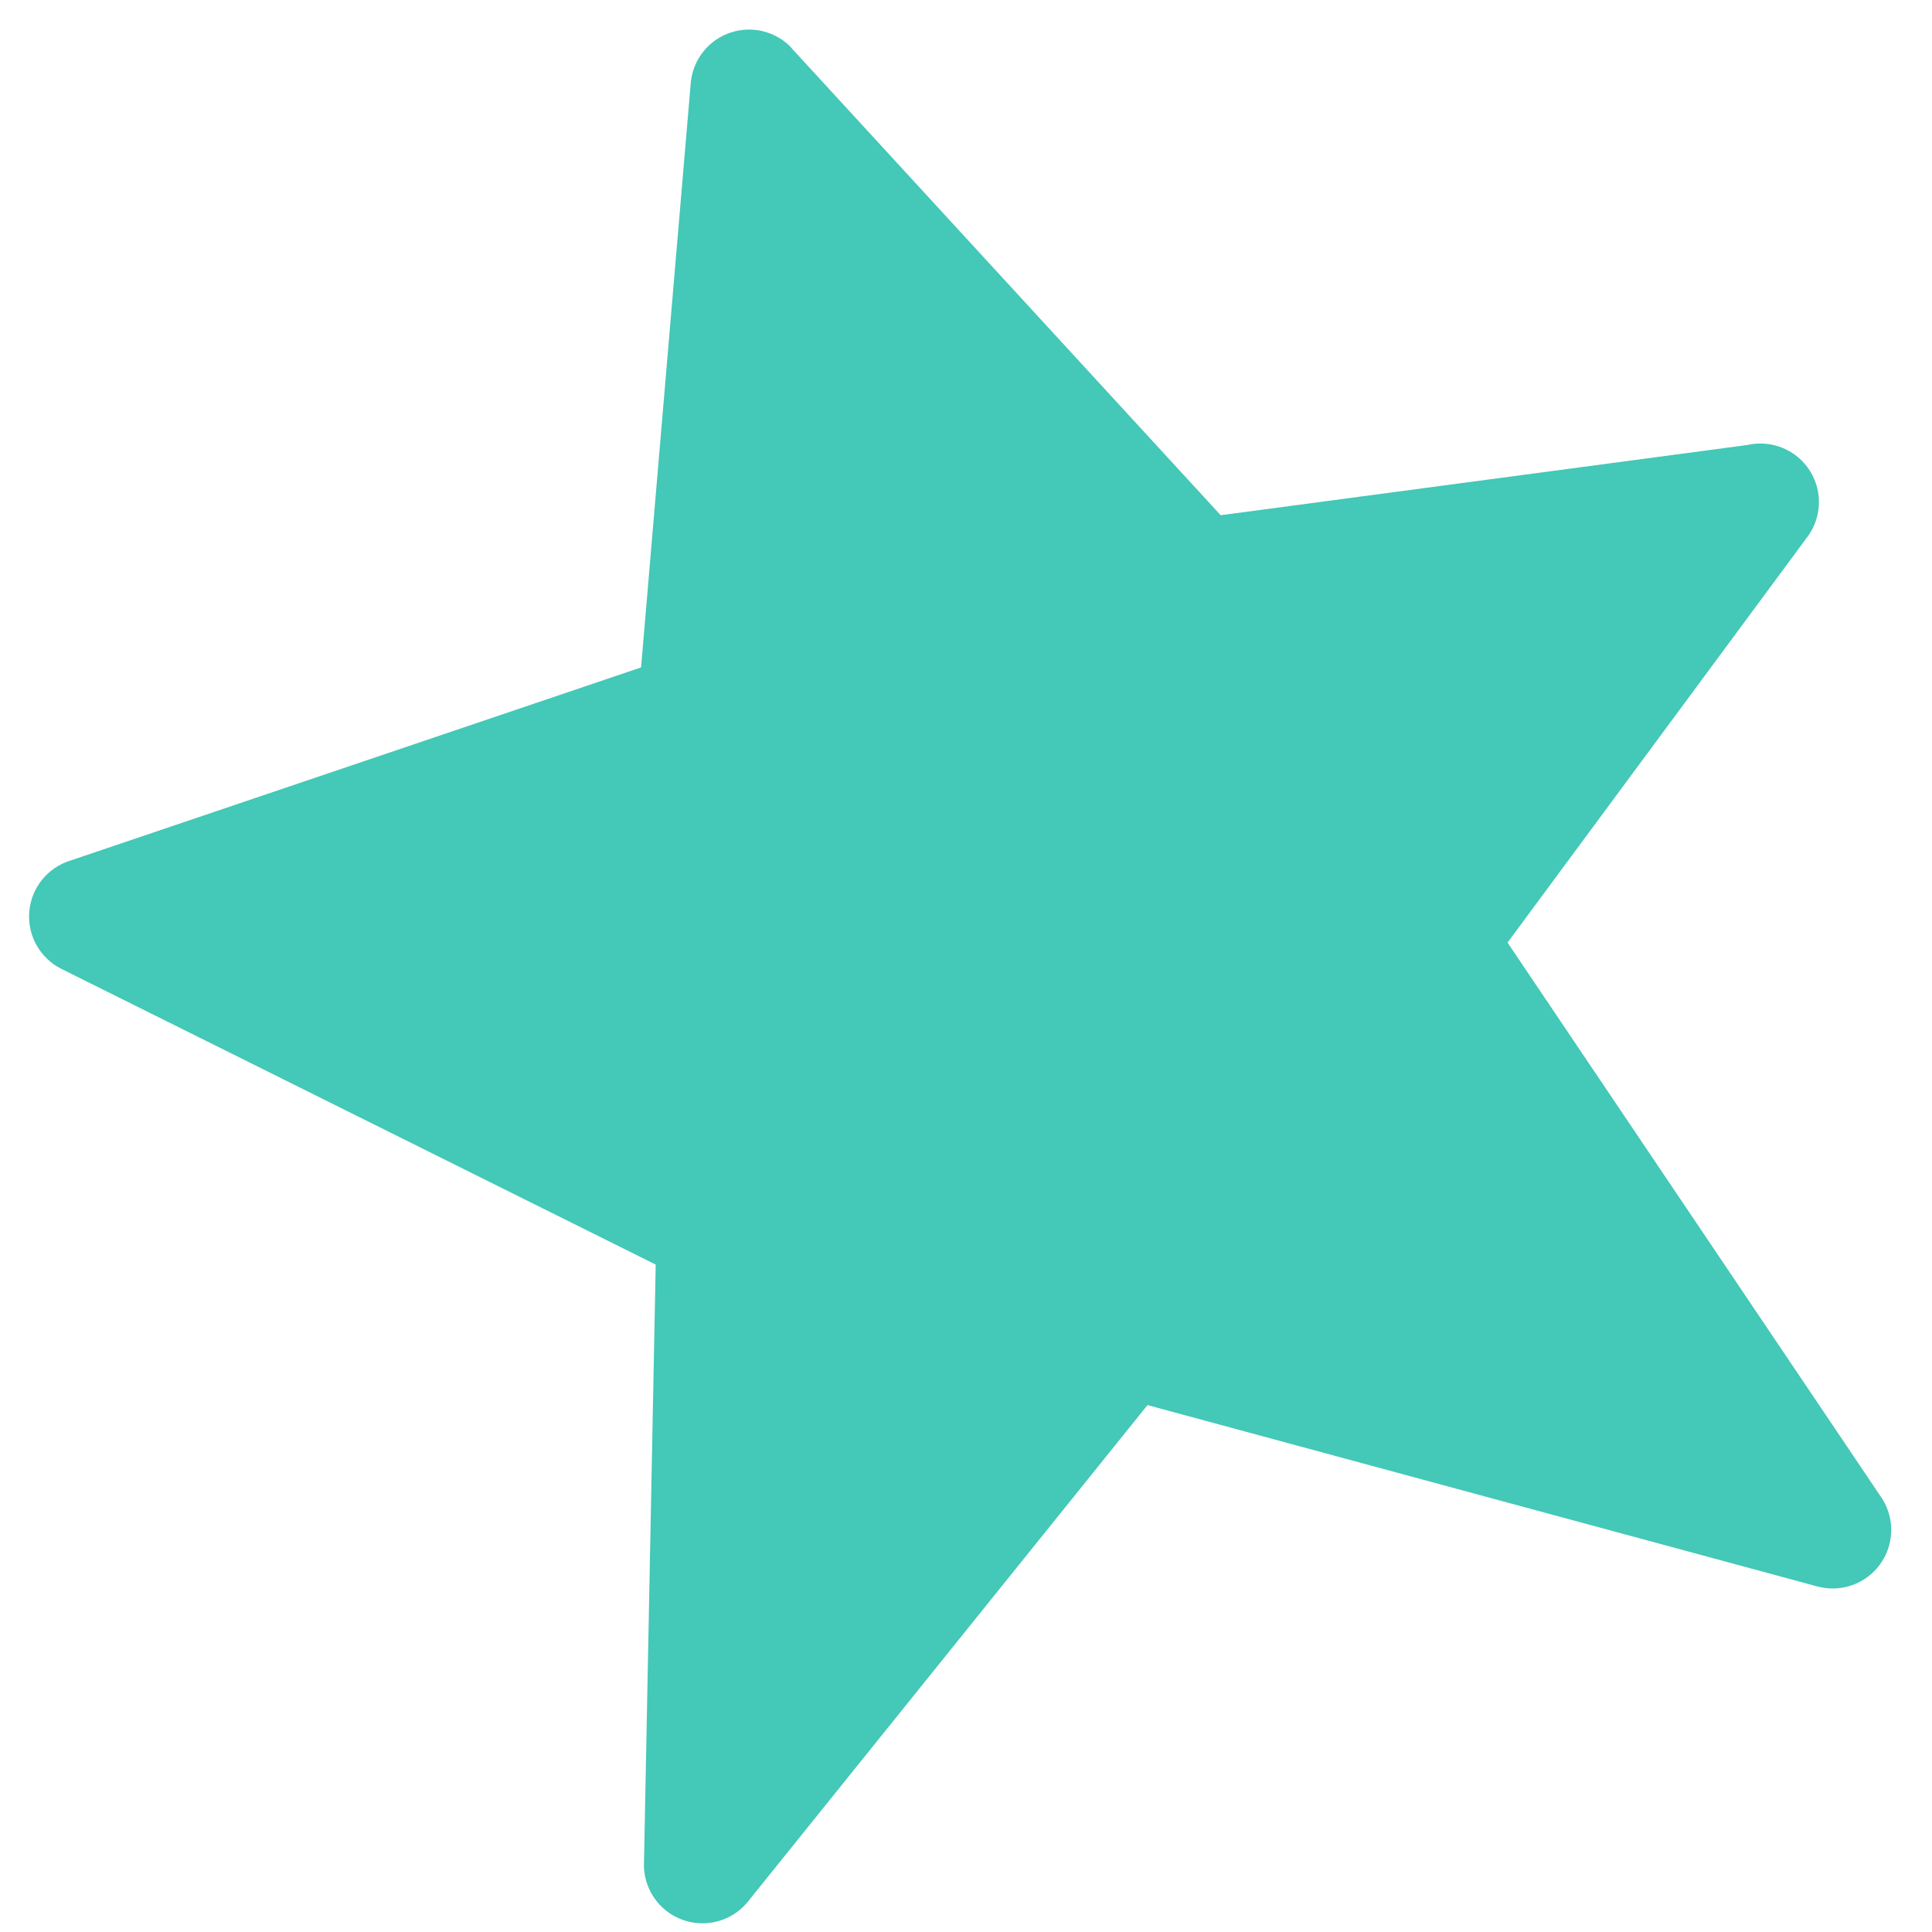
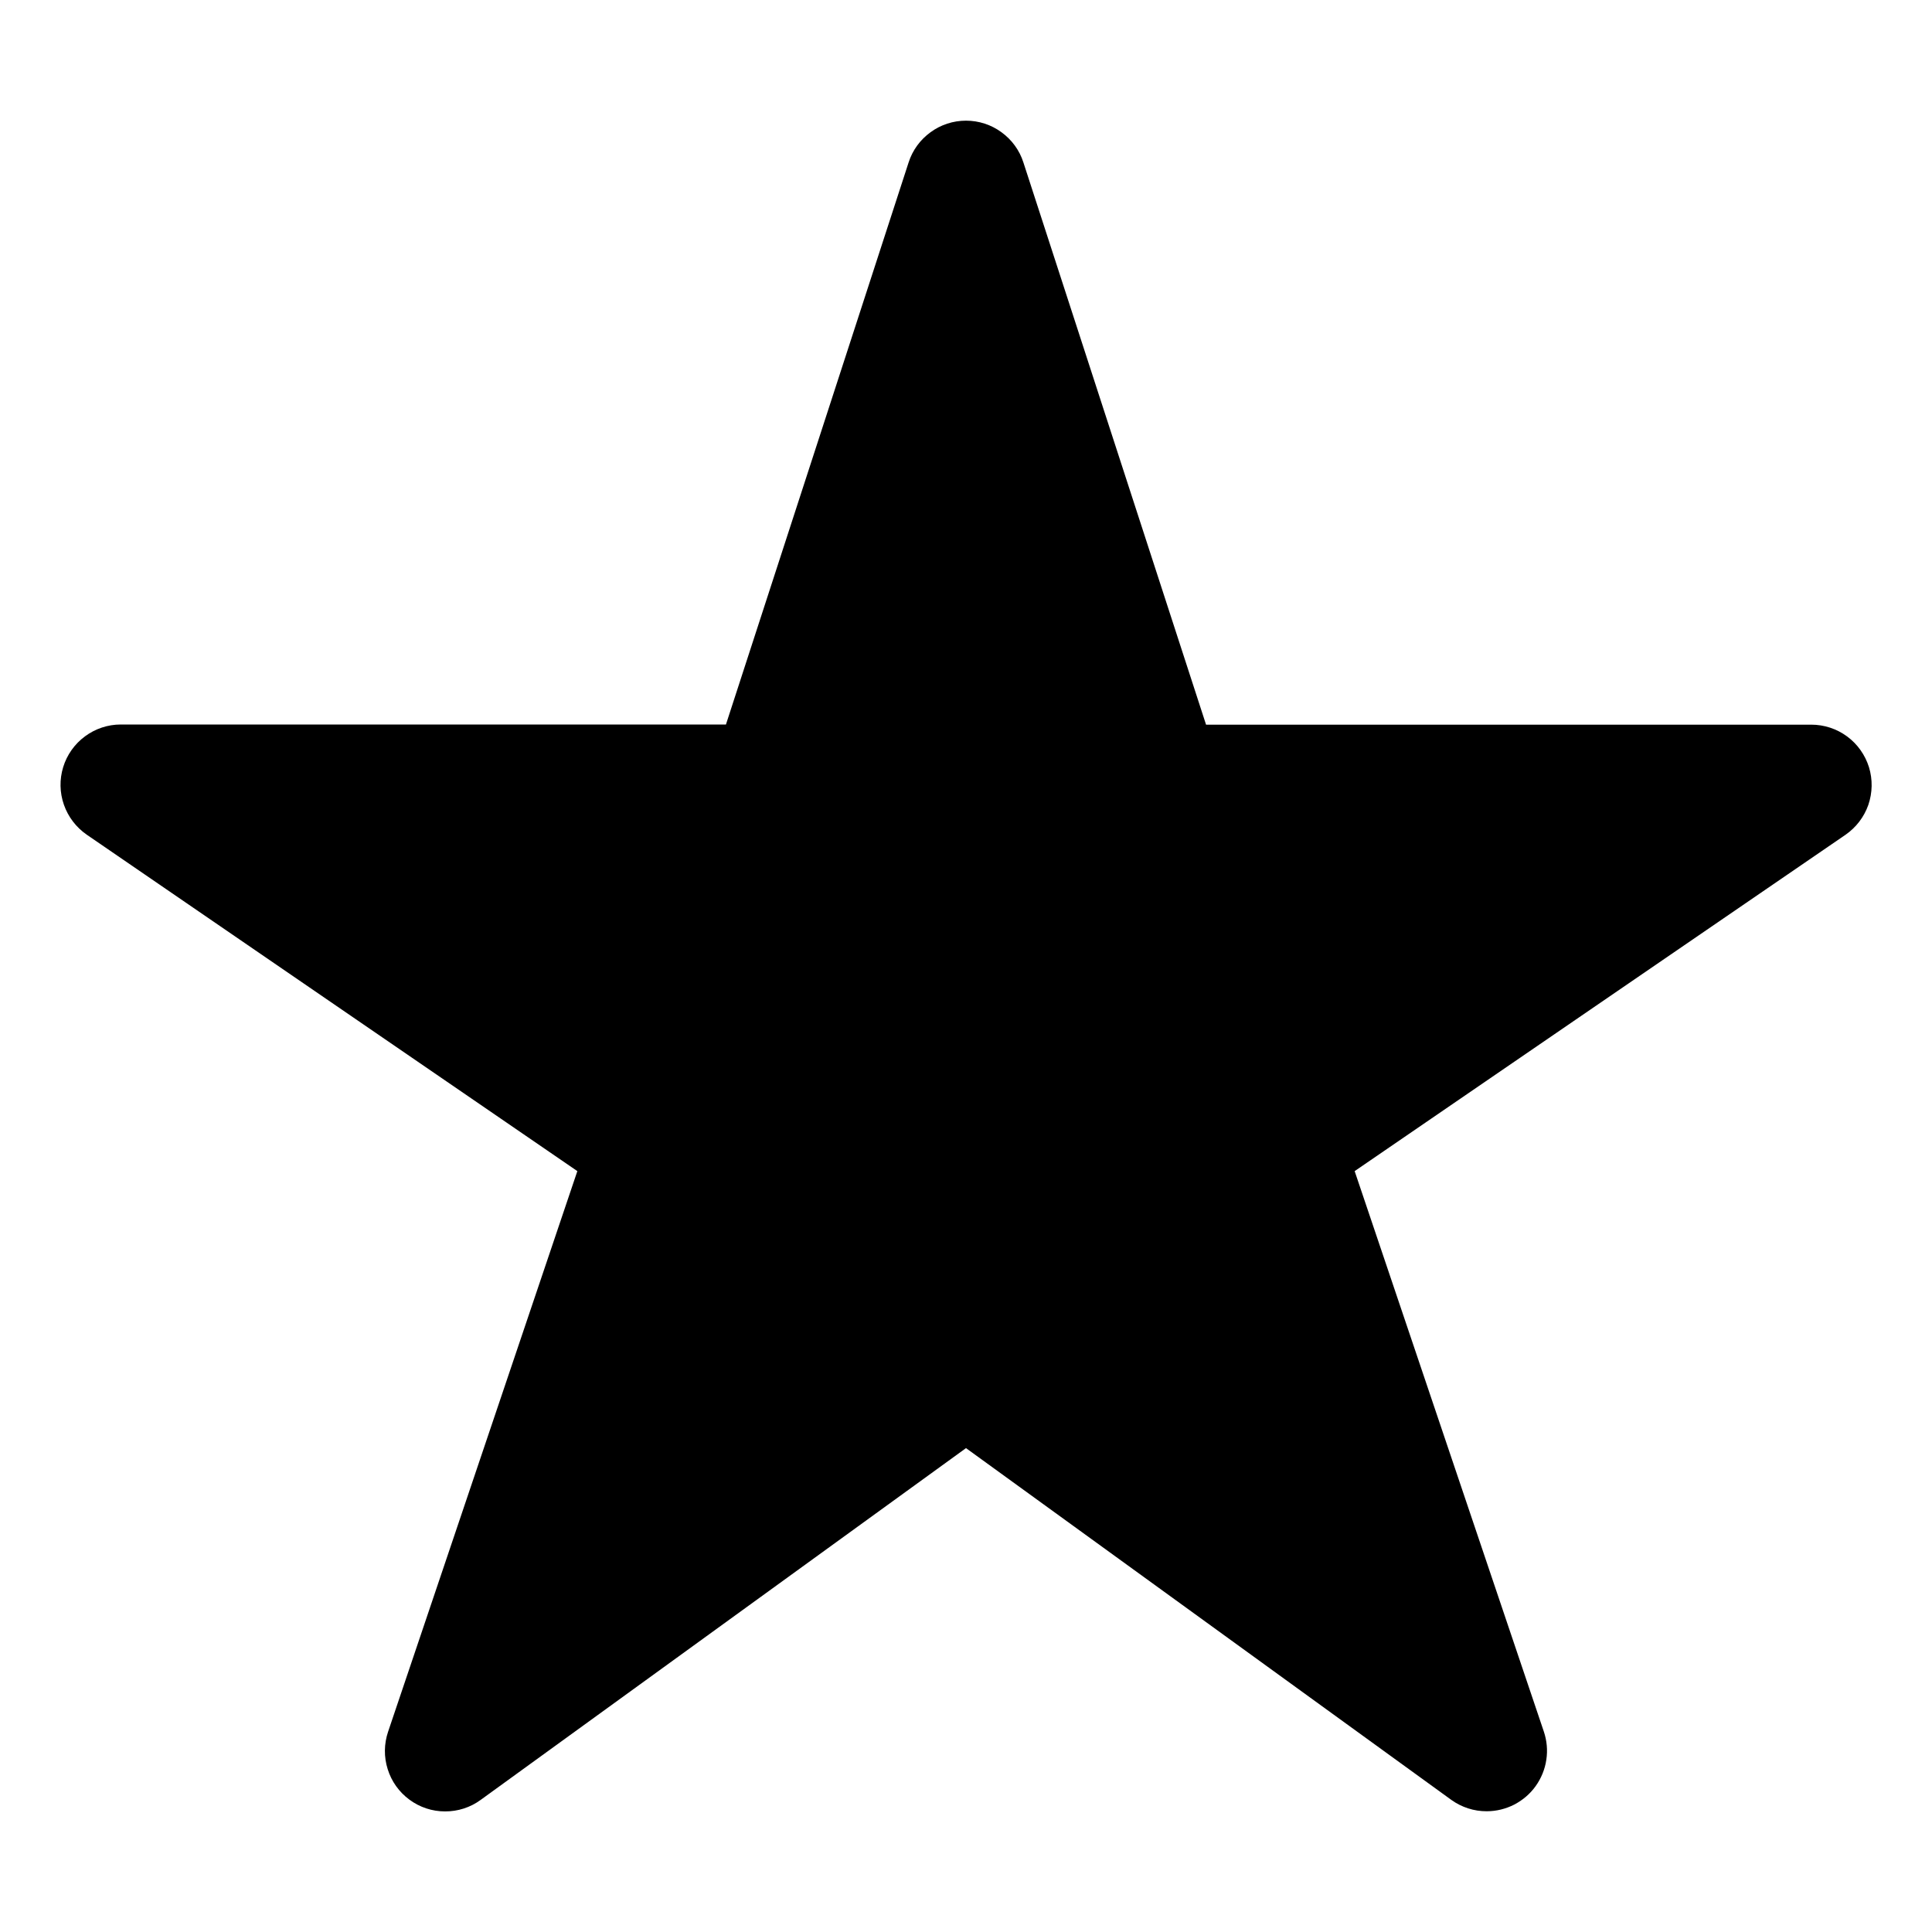
- <svg xmlns="http://www.w3.org/2000/svg" fill="none" viewBox="0 0 66 66">
-   <path fill="#44C8B7" fill-rule="evenodd" d="M27.1 1.7a2 2 0 00-3.5 1.1l-1.7 20-19.5 6.6a2 2 0 00-.3 3.7l20.3 10.1-.4 20.4a2 2 0 003.6 1.3L39.2 48l22.9 6.2a2 2 0 002.2-3l-12.8-19 10.2-13.8a2 2 0 00-2-3.2l-18 2.4L27 1.6z" clip-rule="evenodd" />
+ <svg xmlns="http://www.w3.org/2000/svg" width="24" height="24" viewBox="0 0 24 24" fill="none">
+   <path d="M18.469 22.5C18.311 22.501 18.157 22.451 18.029 22.359L12 17.989L5.971 22.359C5.843 22.453 5.687 22.503 5.528 22.502C5.369 22.502 5.214 22.451 5.086 22.356C4.958 22.262 4.863 22.129 4.816 21.977C4.768 21.826 4.77 21.663 4.821 21.512L7.172 14.548L1.078 10.369C0.946 10.278 0.847 10.148 0.794 9.997C0.741 9.846 0.738 9.682 0.785 9.529C0.832 9.376 0.927 9.242 1.056 9.147C1.184 9.052 1.34 9 1.5 9H9.018L11.287 2.018C11.335 1.867 11.431 1.736 11.559 1.643C11.687 1.549 11.841 1.499 12 1.499C12.159 1.499 12.313 1.549 12.441 1.643C12.569 1.736 12.665 1.867 12.713 2.018L14.982 9.002H22.5C22.66 9.002 22.816 9.053 22.945 9.148C23.074 9.243 23.169 9.377 23.217 9.53C23.264 9.683 23.261 9.847 23.209 9.999C23.156 10.15 23.056 10.28 22.924 10.371L16.828 14.548L19.178 21.51C19.216 21.623 19.227 21.743 19.209 21.86C19.192 21.978 19.146 22.09 19.077 22.187C19.008 22.284 18.916 22.362 18.811 22.417C18.705 22.471 18.588 22.5 18.469 22.5Z" fill="black" />
</svg>
